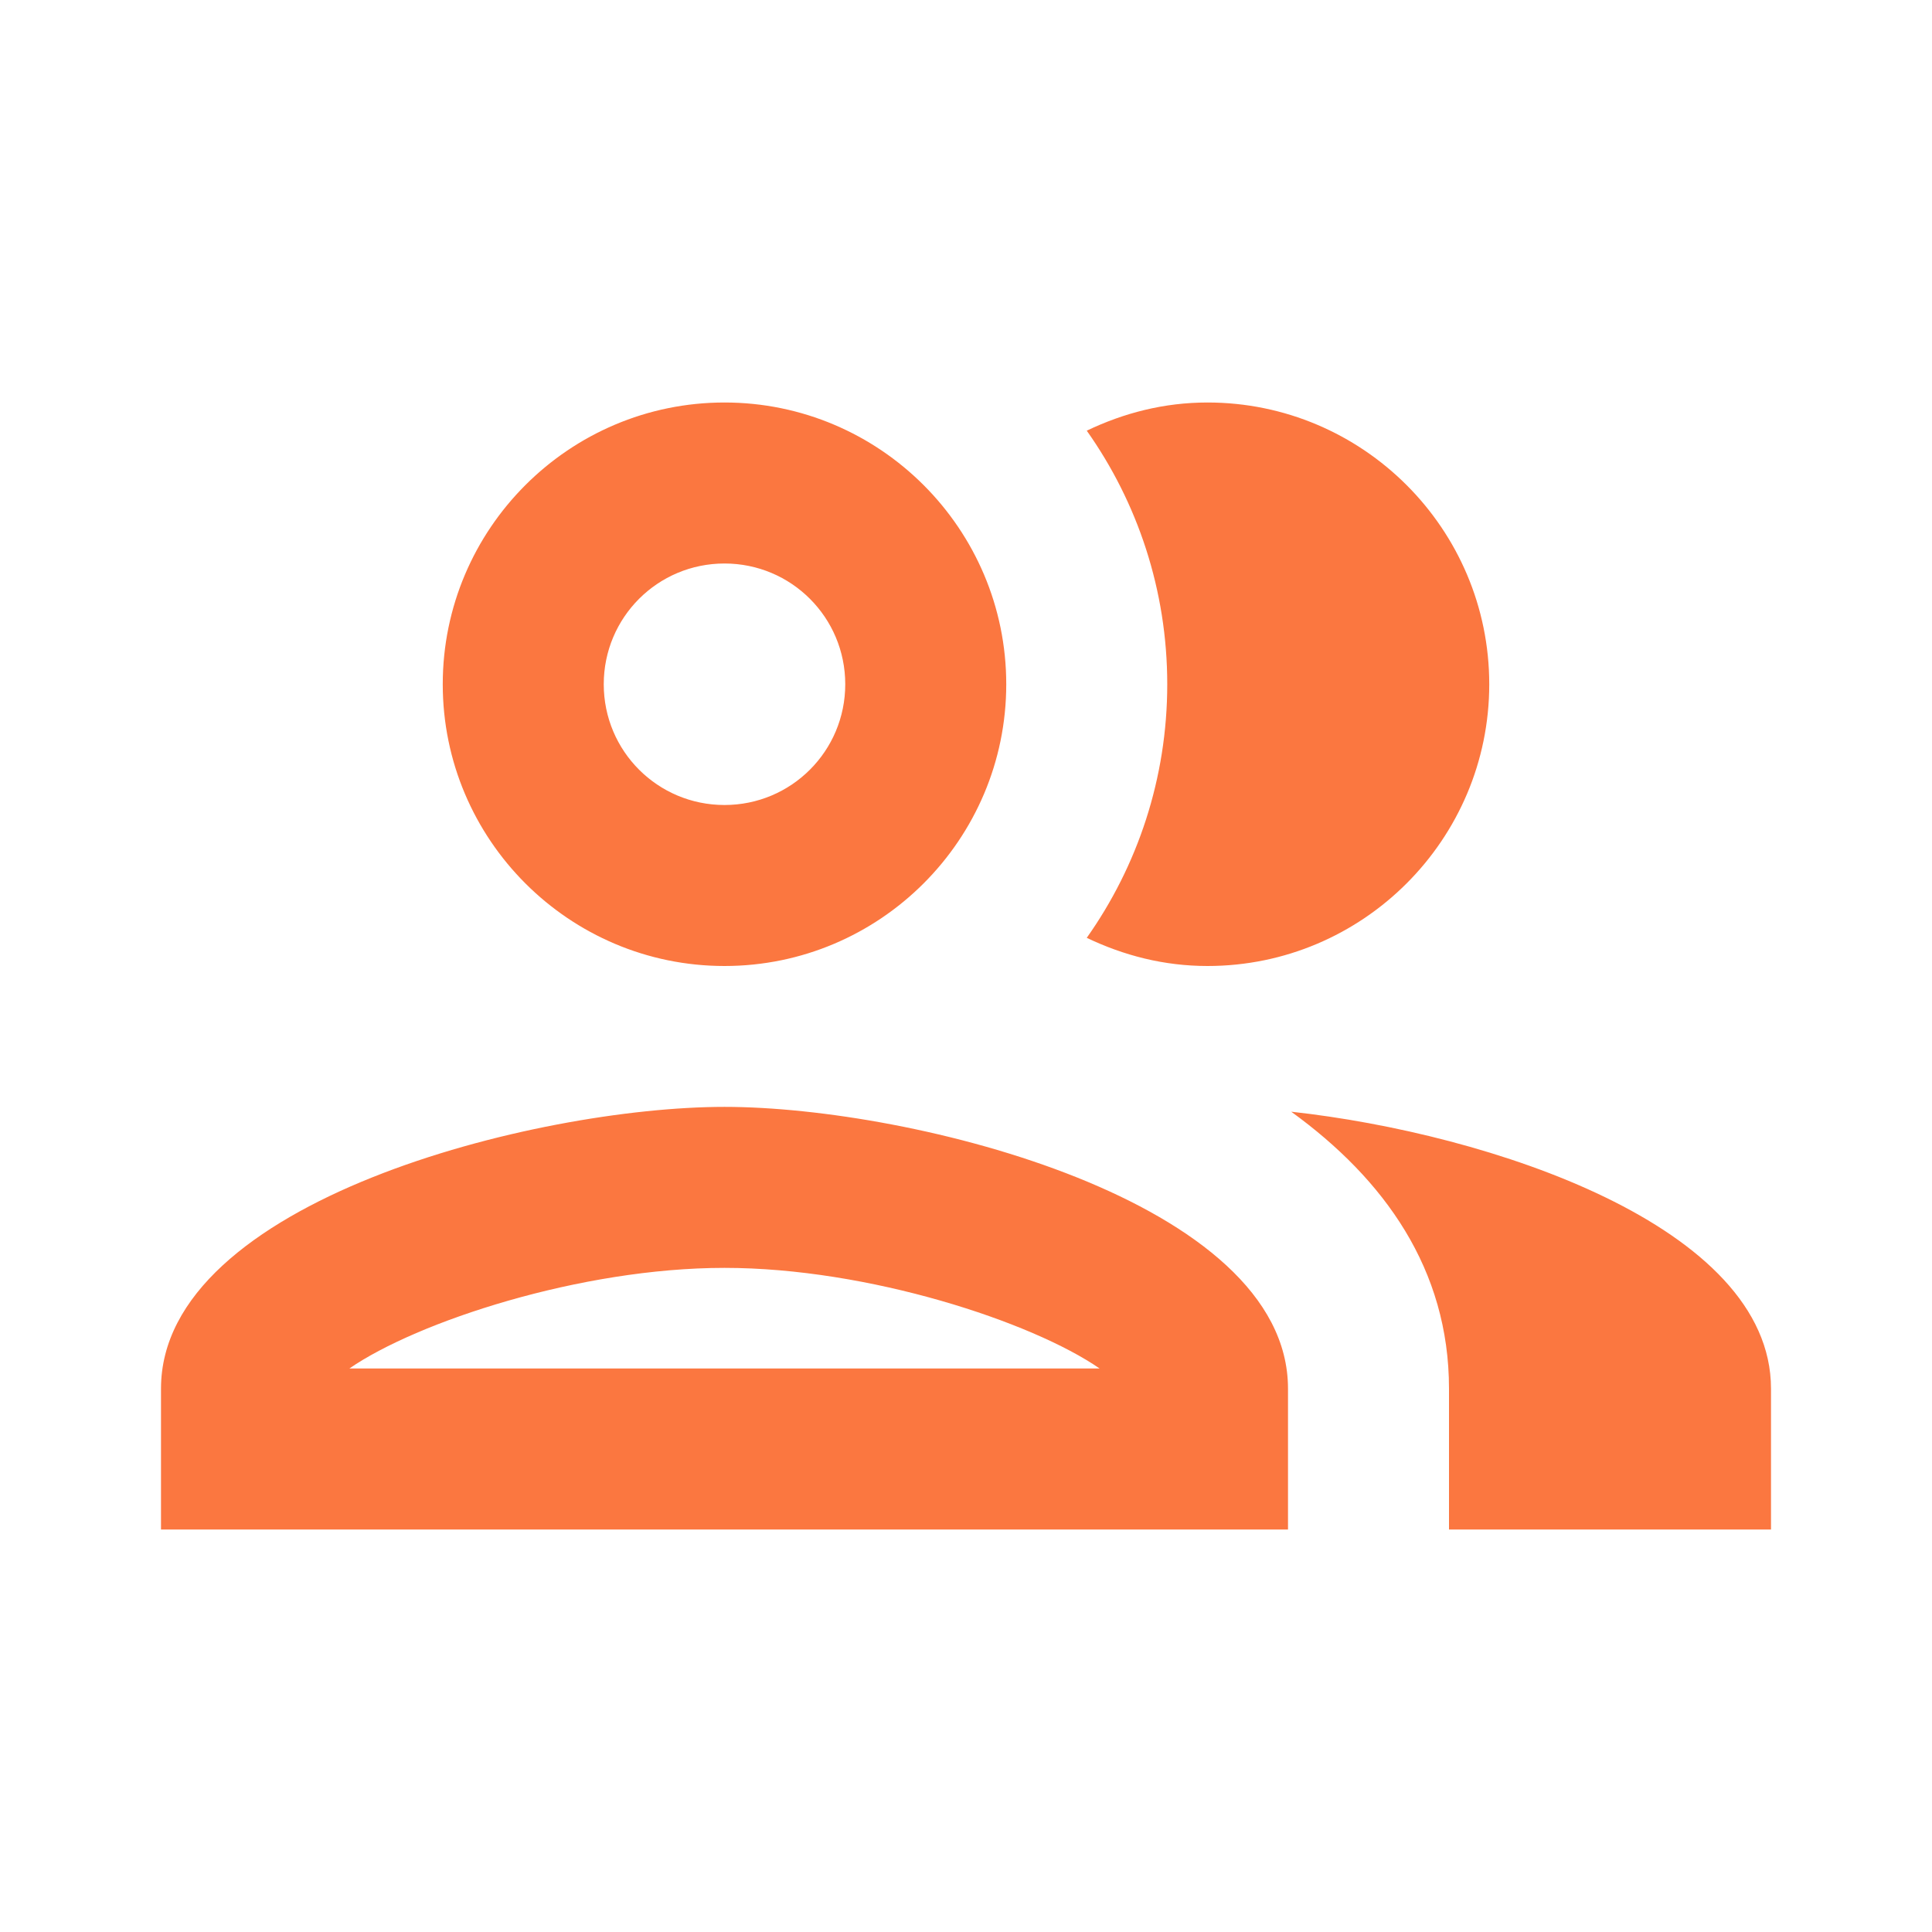
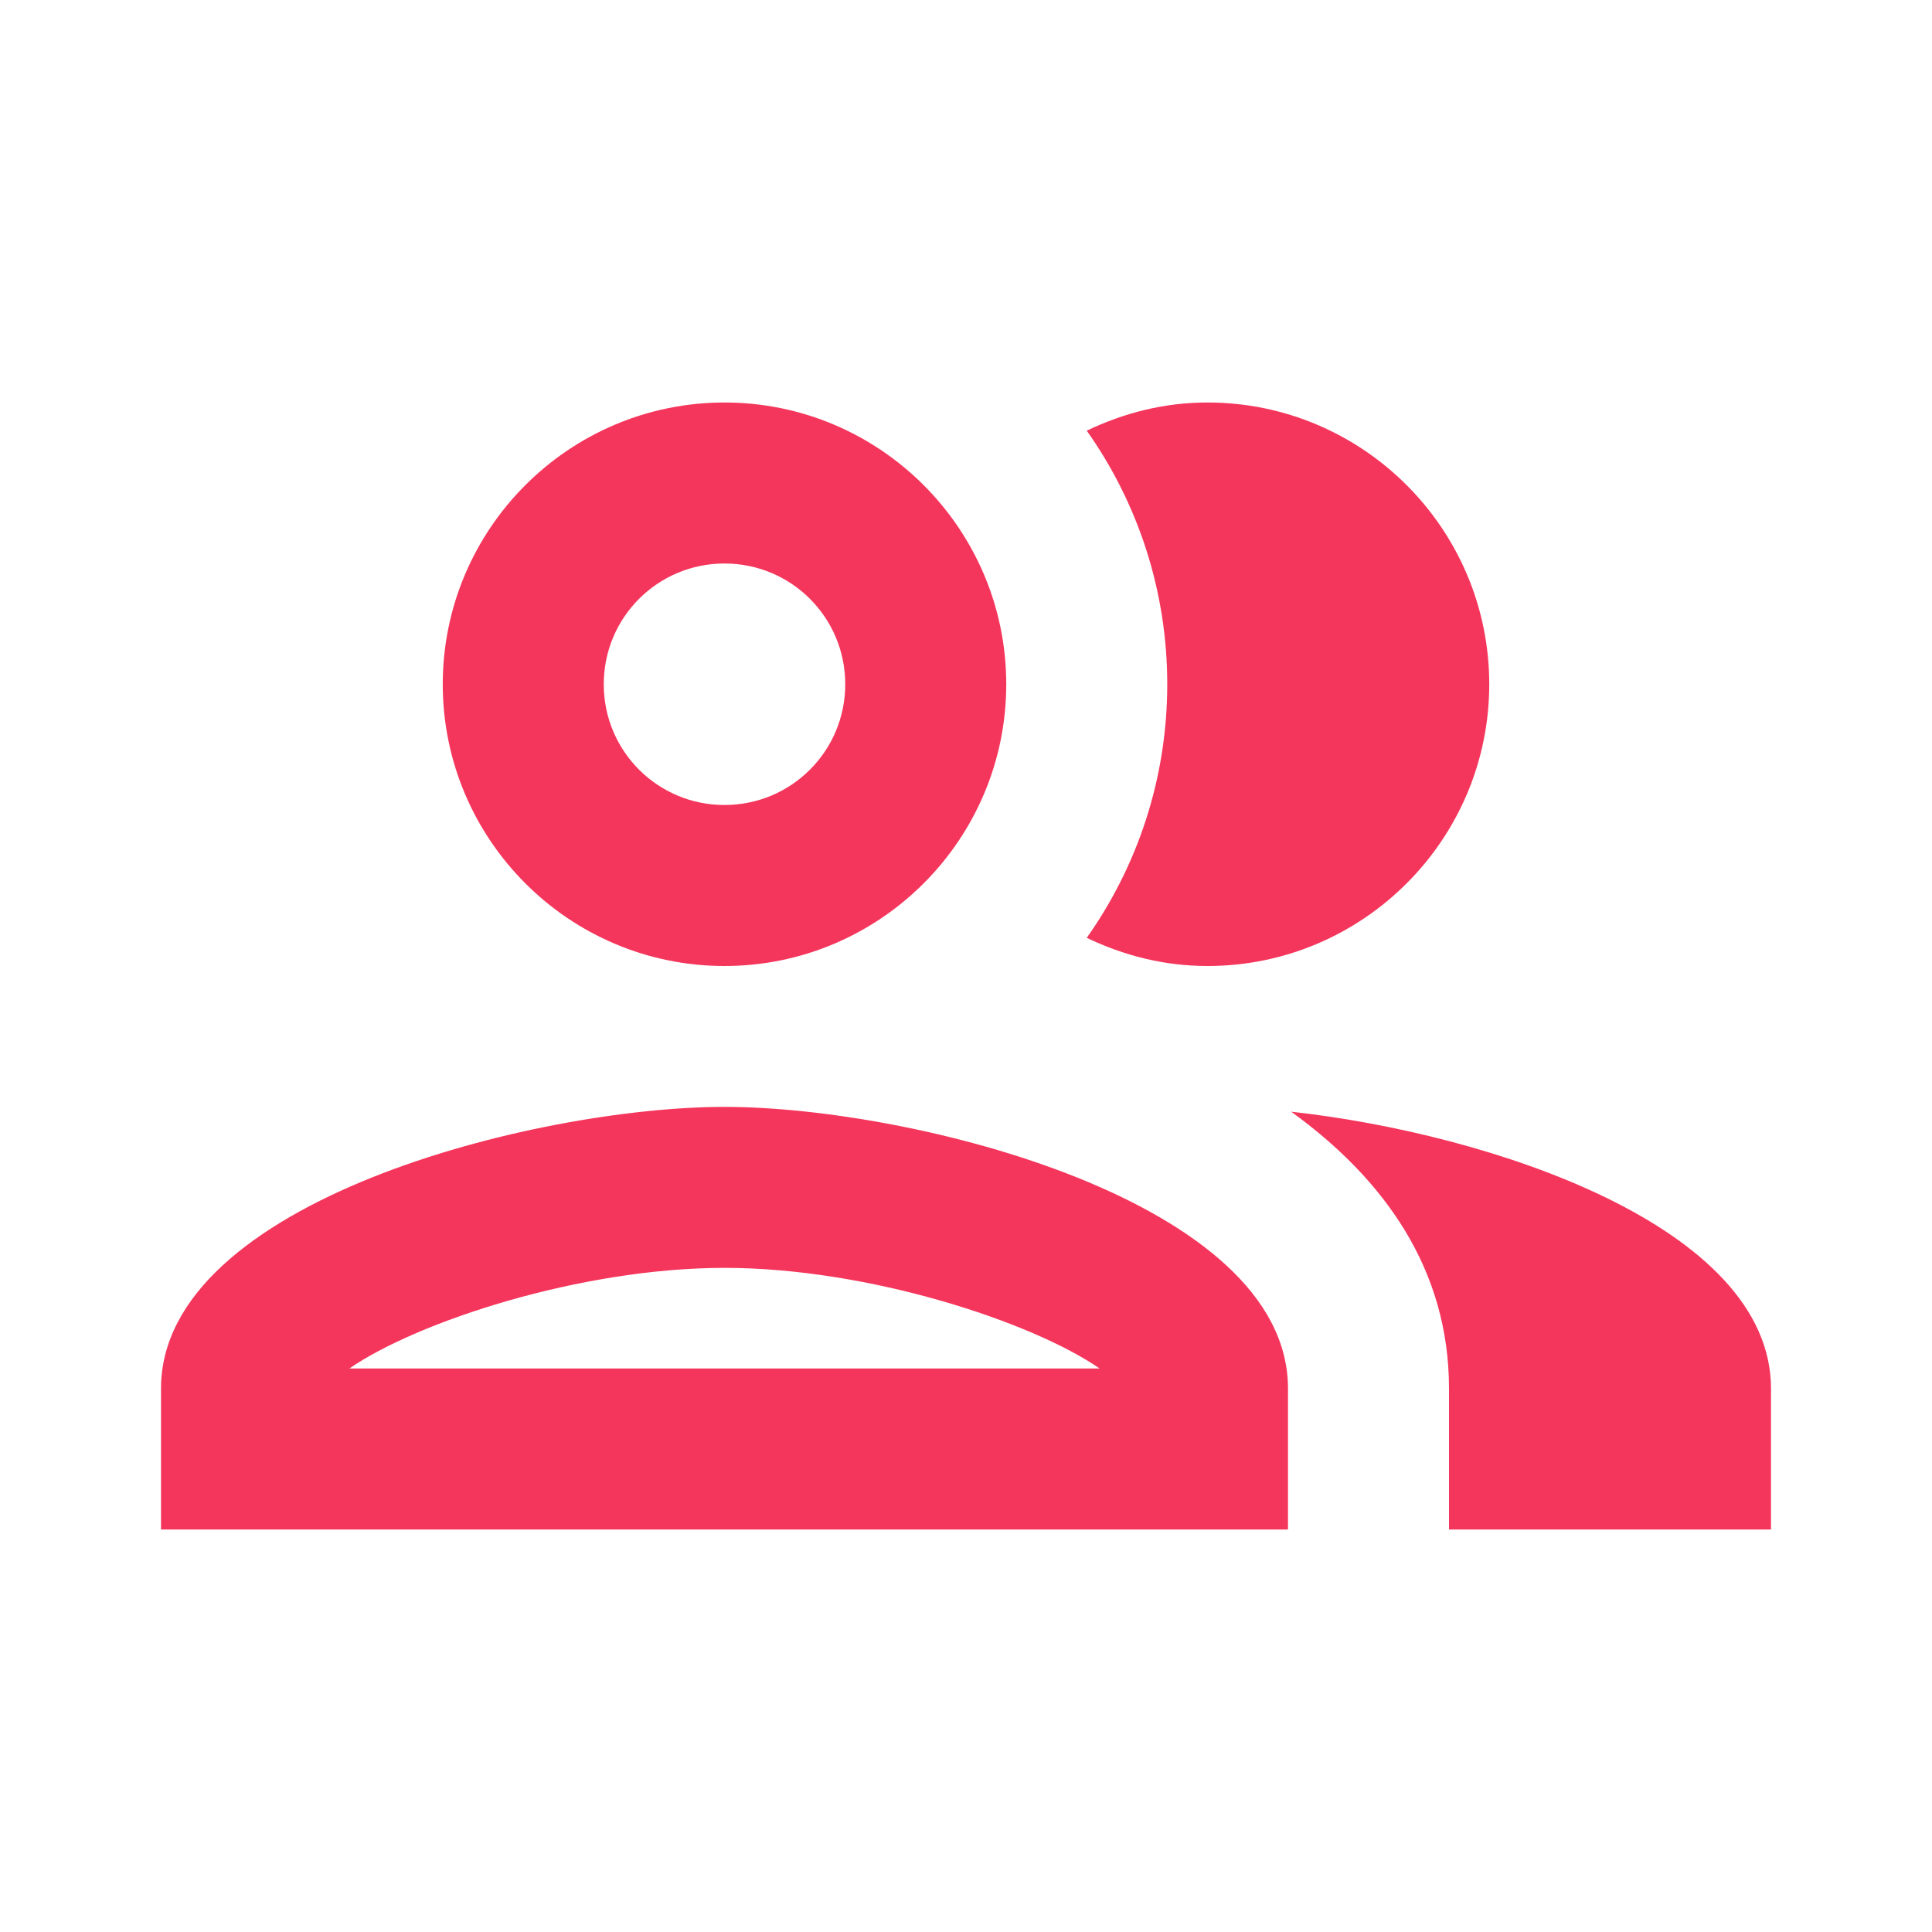
- <svg xmlns="http://www.w3.org/2000/svg" height="24px" viewBox="0 0 24 24" width="24px" fill="#fb7740">
+ <svg xmlns="http://www.w3.org/2000/svg" height="24px" viewBox="0 0 24 24" width="24px" fill="#f5365c">
  <path d="M0 0h24v24H0V0z" fill="none" />
  <path d="M9 13.75c-2.34 0-7 1.17-7 3.5V19h14v-1.75c0-2.33-4.66-3.5-7-3.5zM4.34 17c.84-.58 2.87-1.25 4.66-1.25s3.82.67 4.66 1.25H4.34zM9 12c1.93 0 3.5-1.57 3.5-3.5S10.93 5 9 5 5.5 6.57 5.5 8.5 7.07 12 9 12zm0-5c.83 0 1.5.67 1.5 1.5S9.83 10 9 10s-1.5-.67-1.5-1.5S8.17 7 9 7zm7.04 6.81c1.16.84 1.96 1.96 1.96 3.44V19h4v-1.75c0-2.02-3.5-3.17-5.96-3.44zM15 12c1.93 0 3.5-1.57 3.5-3.5S16.93 5 15 5c-.54 0-1.04.13-1.5.35.63.89 1 1.98 1 3.15s-.37 2.26-1 3.15c.46.22.96.35 1.5.35z" />
</svg>
